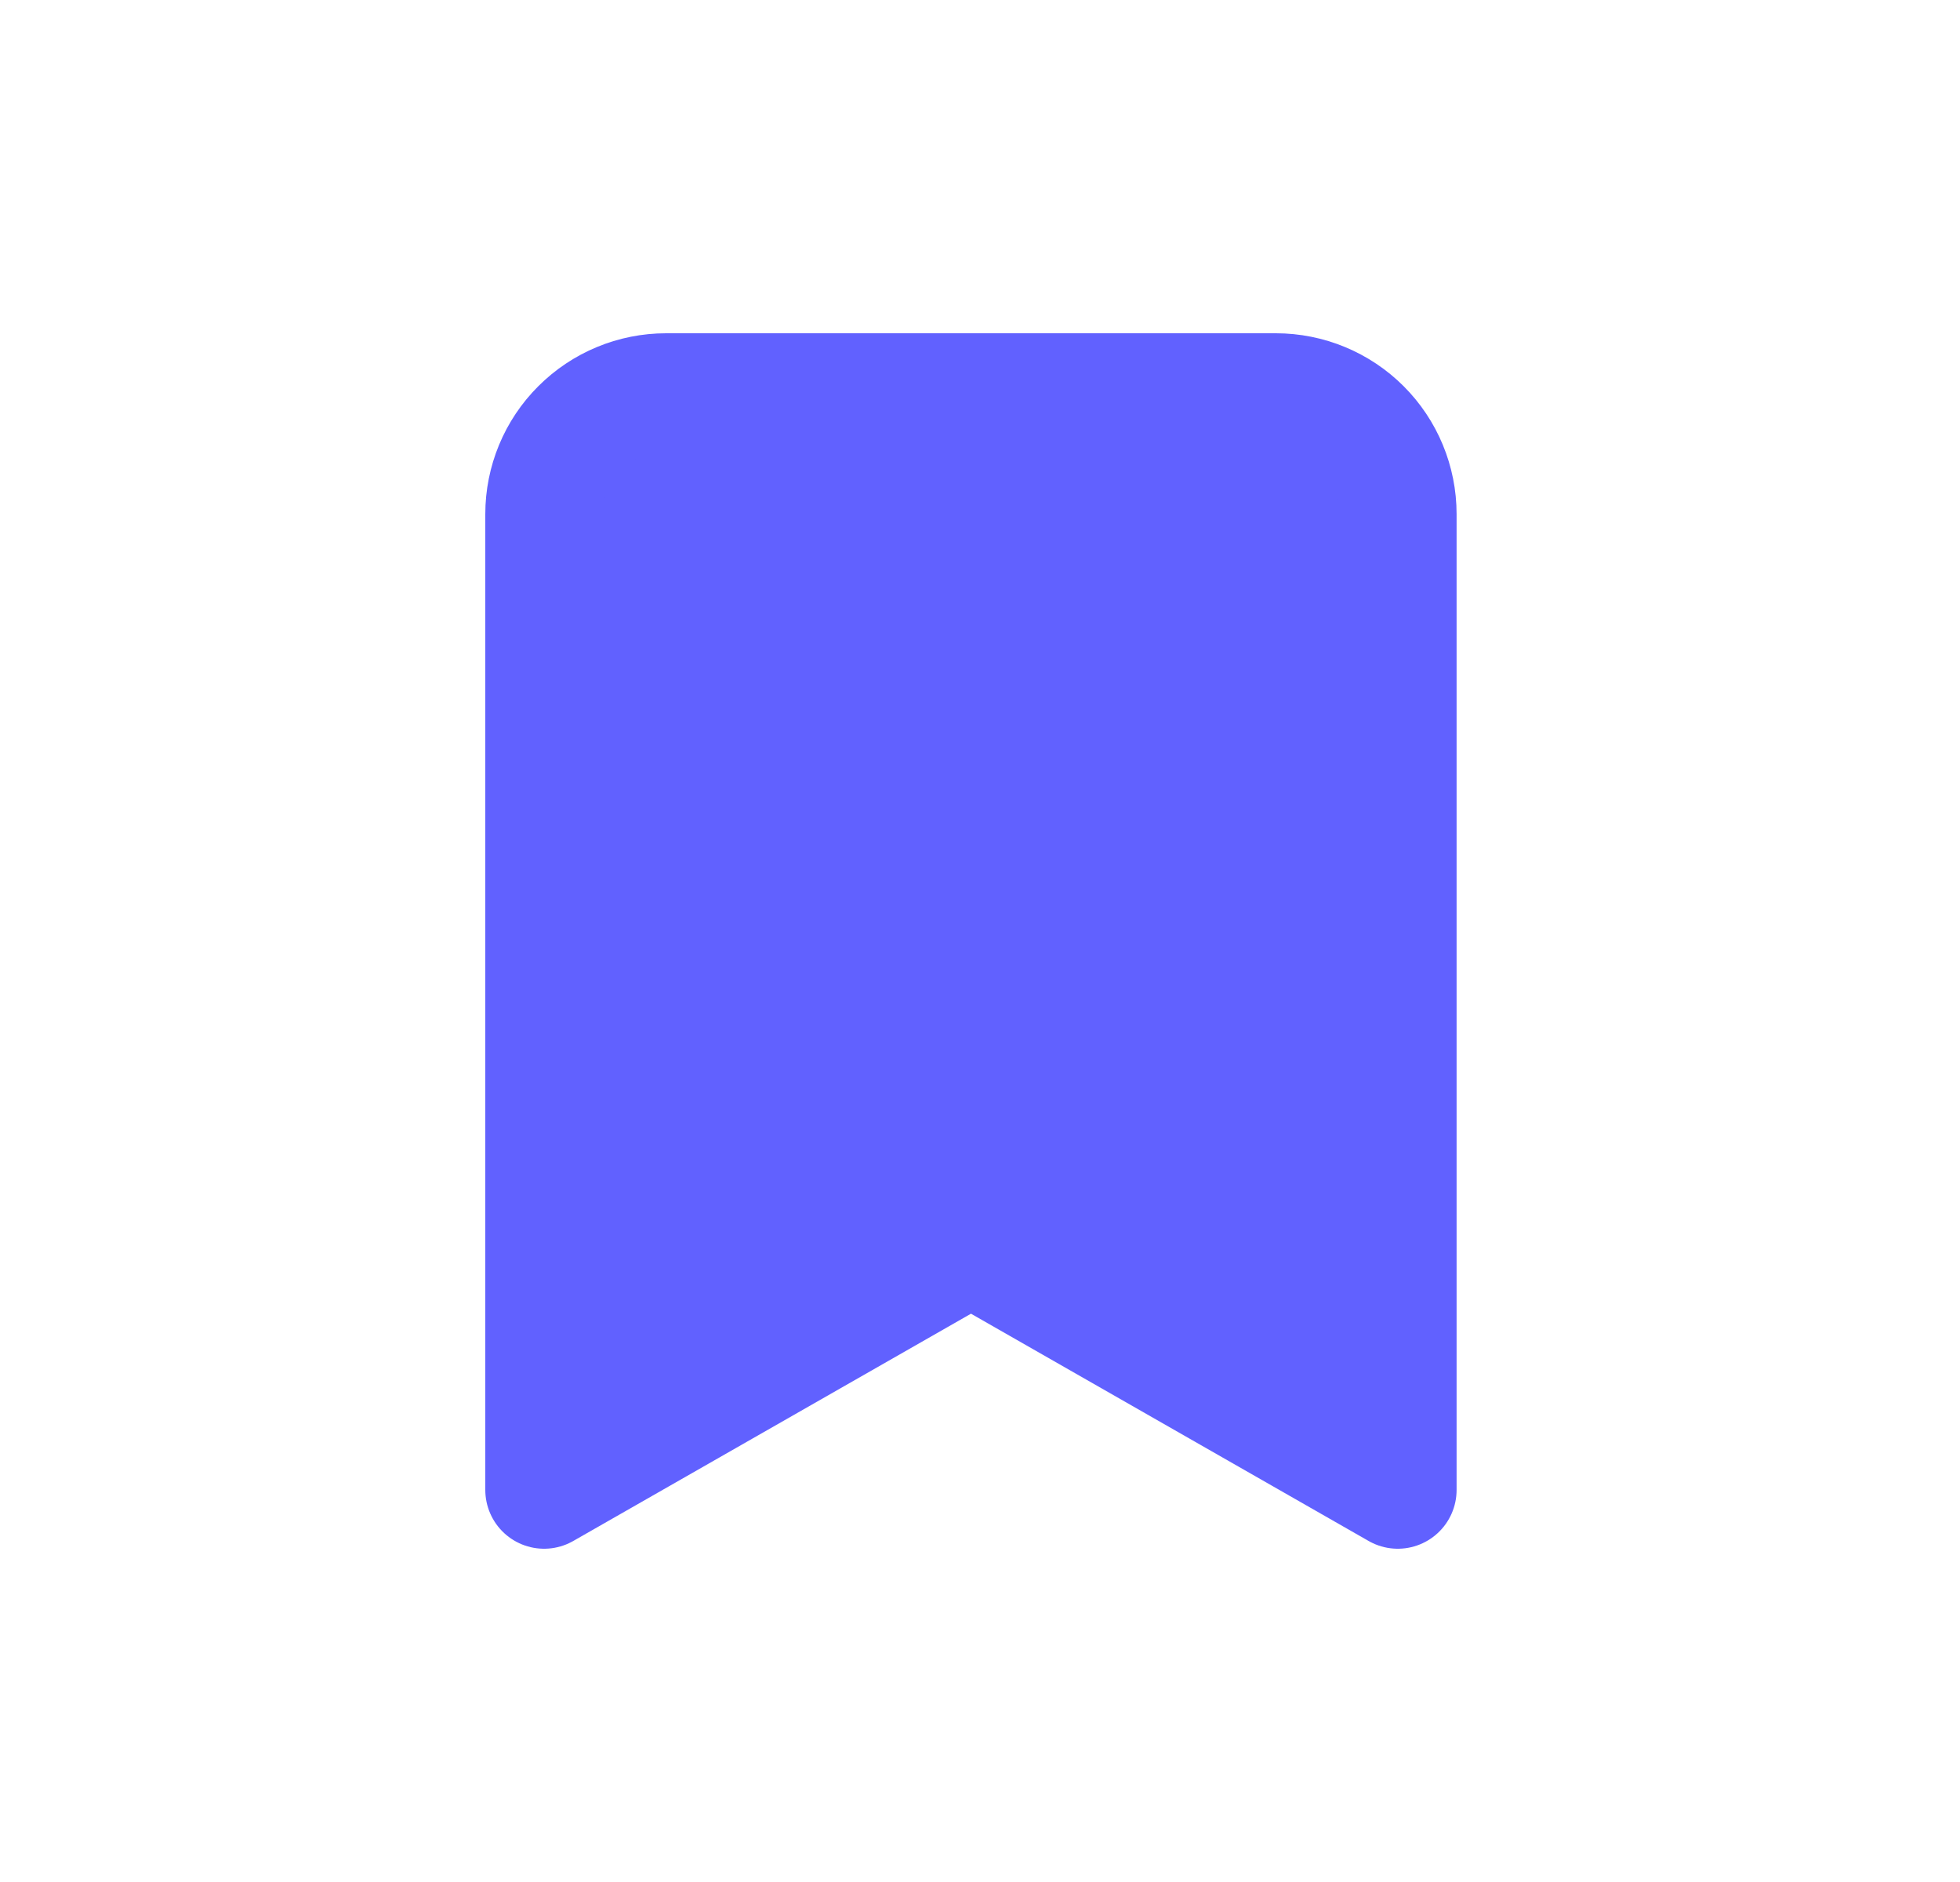
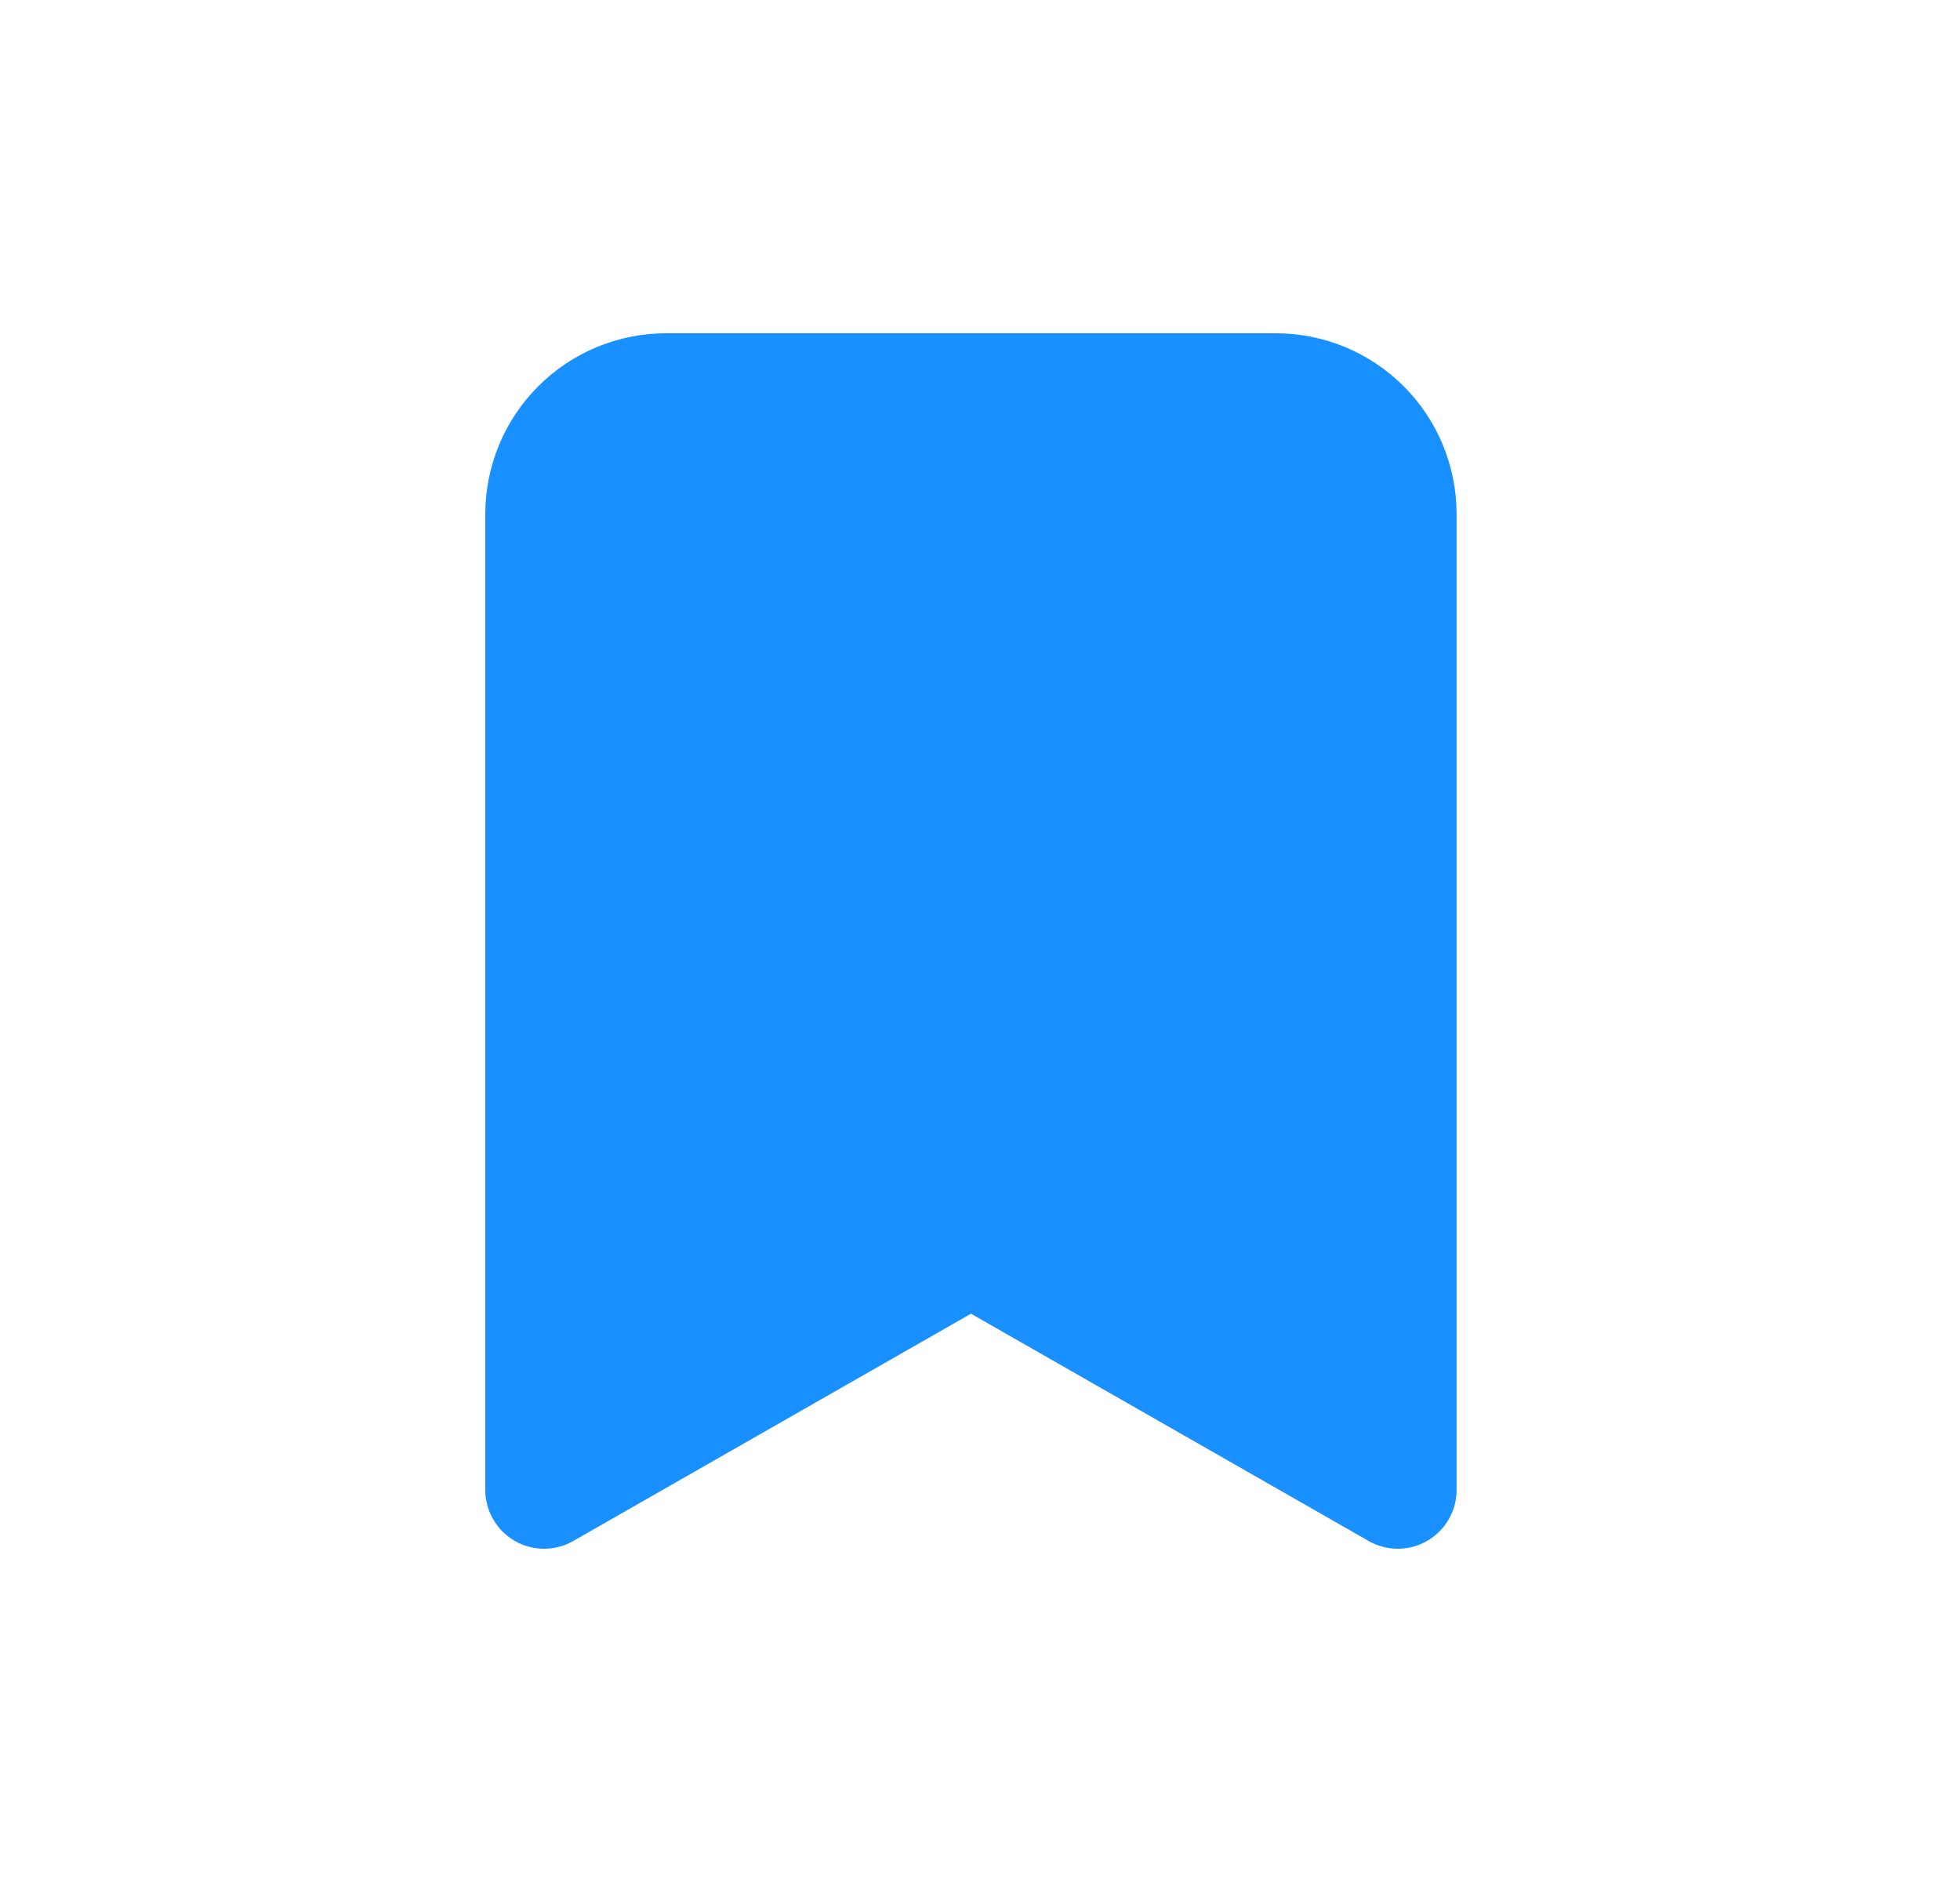
<svg xmlns="http://www.w3.org/2000/svg" width="25" height="24" viewBox="0 0 25 24" fill="none">
-   <path d="M17.829 19L12.385 15.889L6.94 19V6.556C6.94 6.143 7.104 5.747 7.396 5.456C7.688 5.164 8.083 5 8.496 5H16.274C16.686 5 17.082 5.164 17.374 5.456C17.665 5.747 17.829 6.143 17.829 6.556V19Z" fill="#6161FF" stroke="#6161FF" stroke-width="1.5" stroke-linecap="round" stroke-linejoin="round" />
+   <path d="M17.829 19L12.385 15.889L6.94 19V6.556C6.94 6.143 7.104 5.747 7.396 5.456C7.688 5.164 8.083 5 8.496 5H16.274C16.686 5 17.082 5.164 17.374 5.456C17.665 5.747 17.829 6.143 17.829 6.556V19Z" fill="#1890FF" stroke="#1890FF" stroke-width="1.5" stroke-linecap="round" stroke-linejoin="round" />
</svg>
